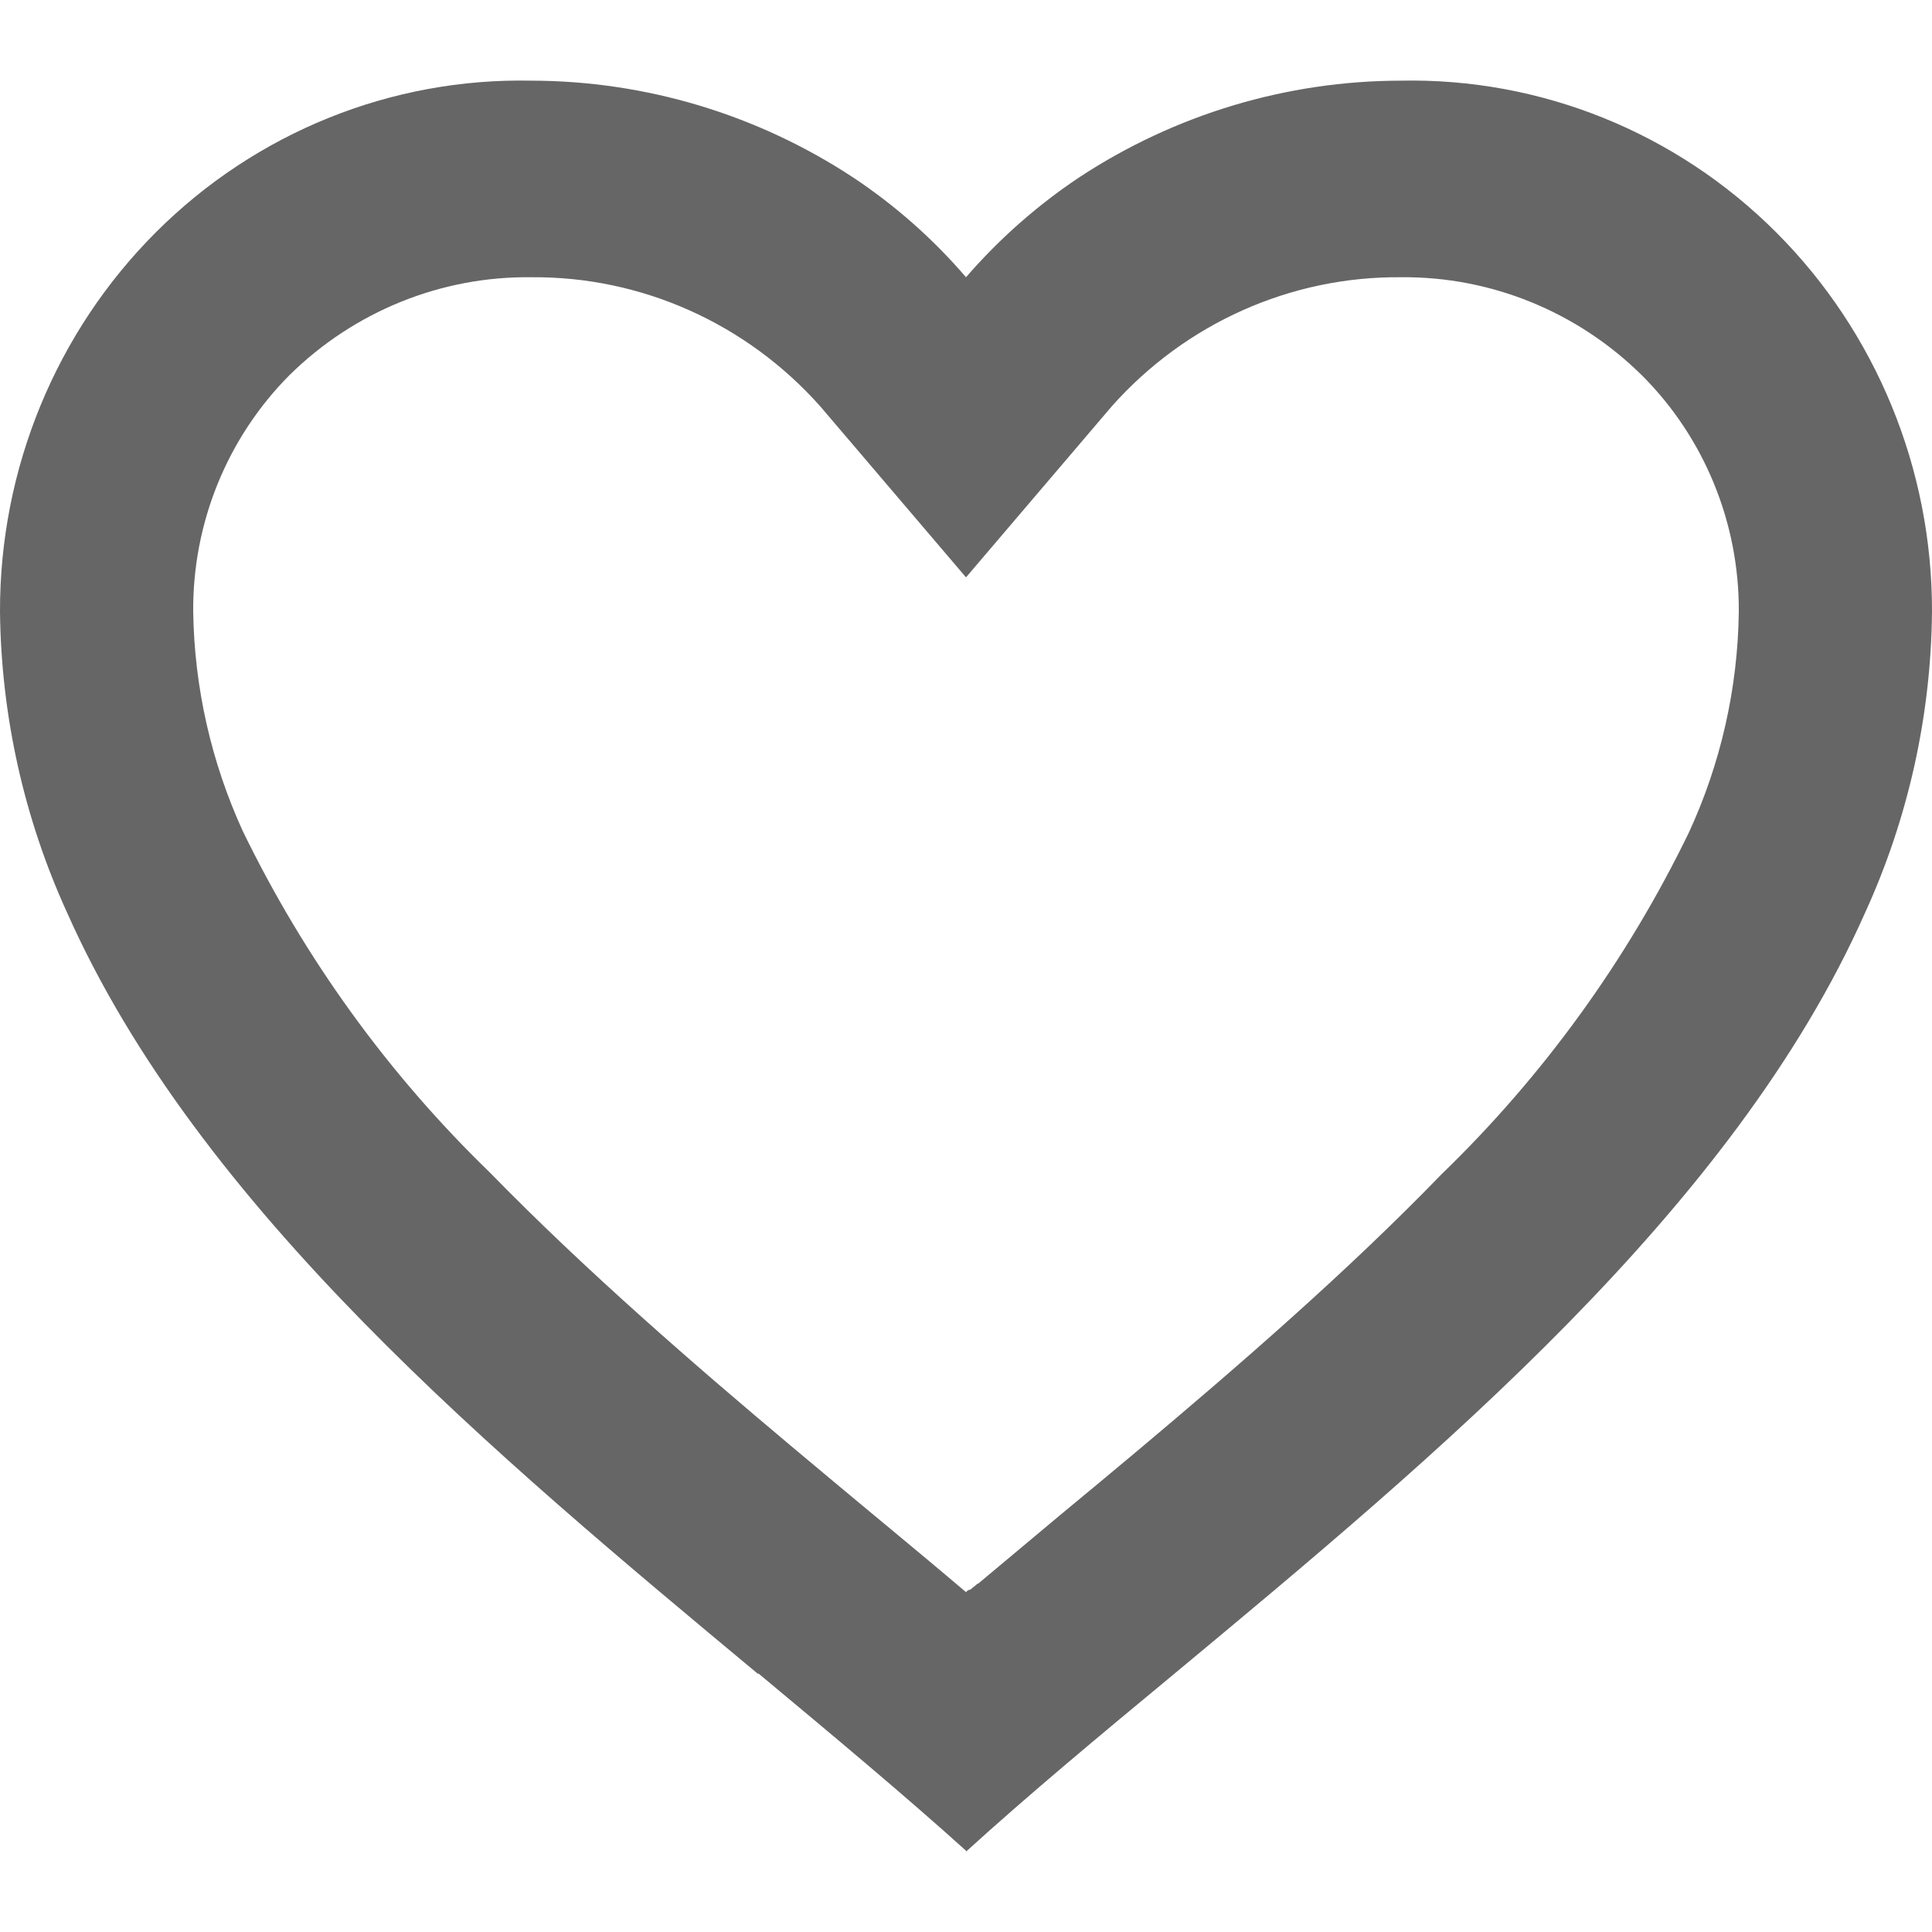
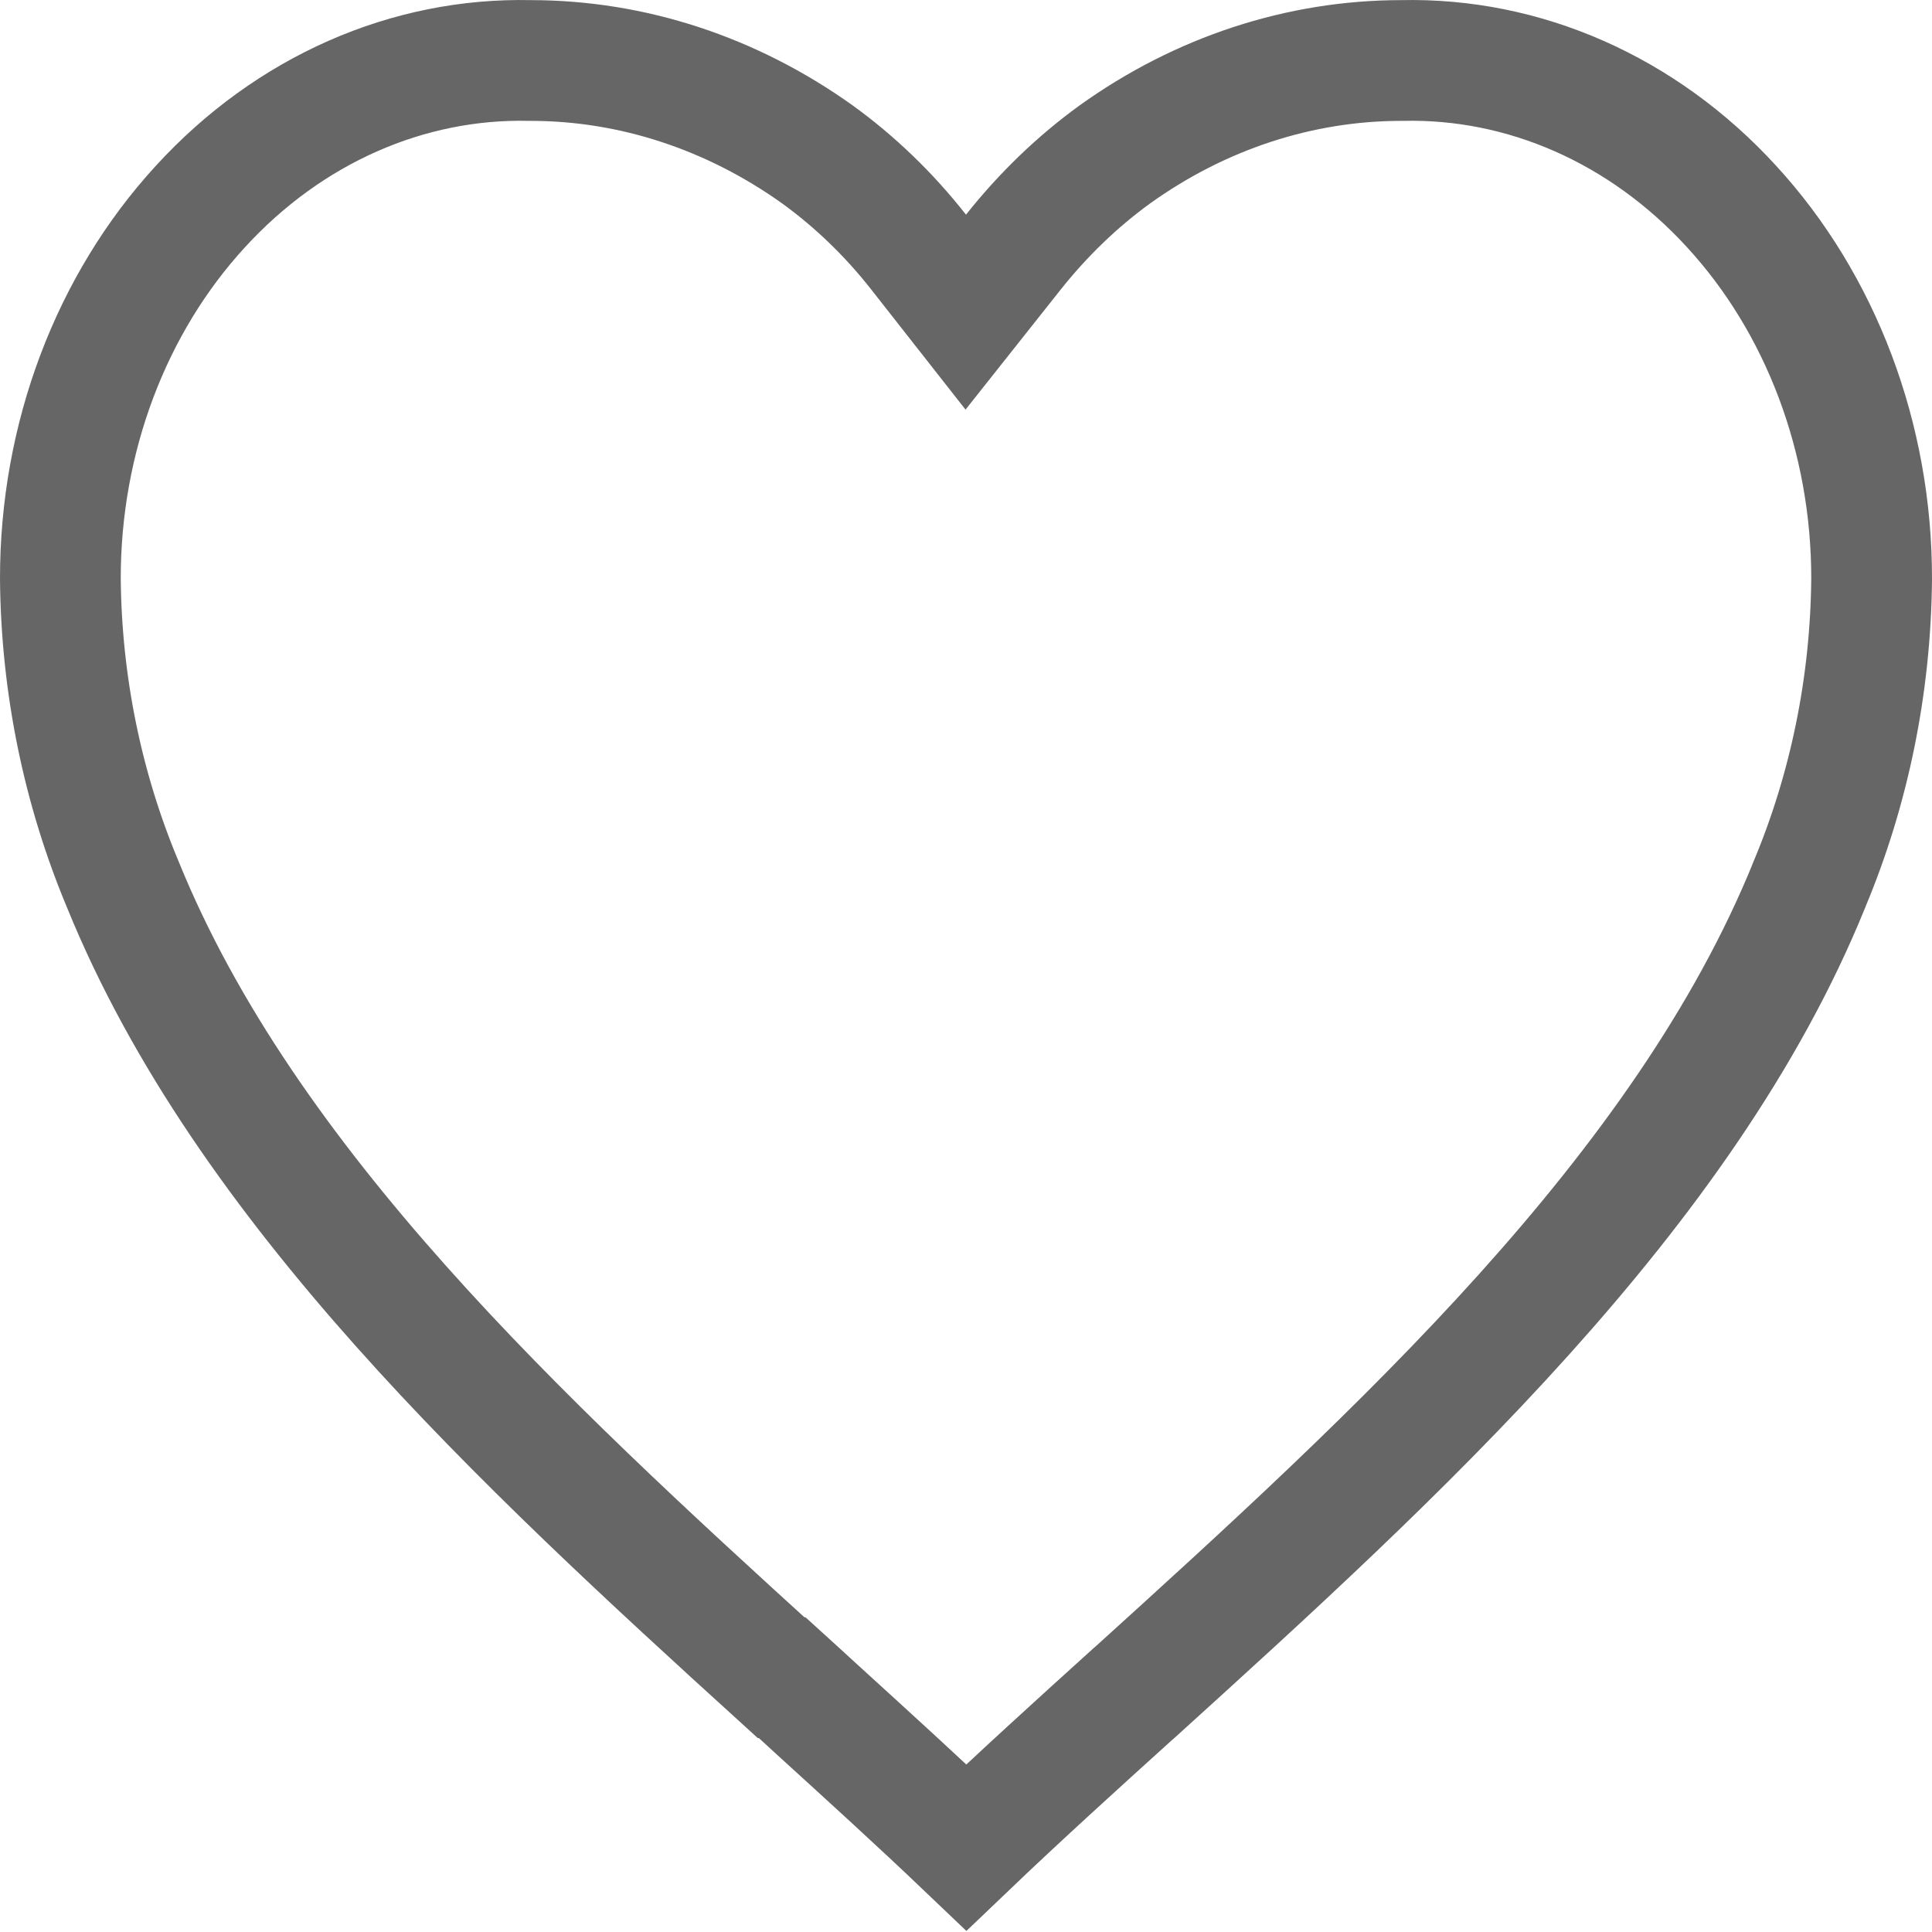
- <svg xmlns="http://www.w3.org/2000/svg" width="12" height="12" viewBox="0 0 12 12" fill="none">
-   <path d="M6 11.495C5.613 11.146 5.176 10.782 4.713 10.396H4.707C3.078 9.04 1.232 7.505 0.416 5.667C0.149 5.082 0.007 4.445 6.84357e-06 3.799C-0.002 2.913 0.347 2.064 0.968 1.443C1.589 0.822 2.43 0.483 3.3 0.501C4.008 0.502 4.702 0.71 5.297 1.101C5.558 1.274 5.795 1.483 6 1.722C6.206 1.484 6.443 1.275 6.704 1.101C7.299 0.71 7.992 0.502 8.7 0.501C9.57 0.483 10.411 0.822 11.032 1.443C11.653 2.064 12.002 2.913 12 3.799C11.994 4.446 11.852 5.084 11.584 5.67C10.768 7.508 8.923 9.042 7.294 10.396L7.288 10.401C6.824 10.785 6.388 11.148 6.001 11.5L6 11.495ZM3.3 1.722C2.741 1.715 2.202 1.933 1.8 2.328C1.413 2.716 1.196 3.246 1.2 3.799C1.207 4.27 1.312 4.733 1.507 5.16C1.892 5.953 2.411 6.671 3.041 7.281C3.636 7.891 4.32 8.483 4.912 8.98C5.075 9.117 5.242 9.256 5.409 9.395L5.514 9.482C5.674 9.615 5.84 9.753 6 9.889L6.008 9.881L6.011 9.878H6.015L6.02 9.874H6.023H6.026L6.037 9.865L6.062 9.845L6.066 9.841L6.073 9.836H6.076L6.082 9.831L6.48 9.498L6.584 9.411C6.753 9.271 6.92 9.133 7.084 8.995C7.675 8.498 8.36 7.907 8.954 7.293C9.584 6.684 10.104 5.966 10.489 5.173C10.688 4.743 10.794 4.275 10.8 3.799C10.803 3.248 10.586 2.719 10.2 2.333C9.799 1.936 9.26 1.716 8.7 1.722C8.017 1.716 7.364 2.008 6.906 2.523L6 3.586L5.094 2.523C4.636 2.008 3.983 1.716 3.3 1.722Z" fill="#666666" />
+ <svg xmlns="http://www.w3.org/2000/svg" width="16" height="16" viewBox="0 0 16 16" fill="none">
+   <path d="M9.381 14.03C8.9 14.465 8.434 14.888 8.003 15.3C7.611 14.926 7.189 14.542 6.754 14.146C6.71 14.105 6.665 14.065 6.621 14.024L6.478 13.894H6.469C4.316 11.937 2.032 9.82 1.018 7.327L1.018 7.327L1.016 7.322C0.685 6.532 0.508 5.671 0.5 4.796C0.498 3.626 0.921 2.514 1.66 1.71C2.396 0.906 3.381 0.478 4.389 0.501L4.389 0.501L4.399 0.501C5.236 0.502 6.059 0.771 6.771 1.28C7.08 1.504 7.362 1.775 7.607 2.087L7.998 2.585L8.392 2.088C8.639 1.777 8.921 1.505 9.231 1.28C9.942 0.77 10.765 0.502 11.601 0.501V0.501L11.611 0.501C12.619 0.478 13.604 0.906 14.34 1.71C15.079 2.514 15.502 3.626 15.5 4.796C15.492 5.672 15.316 6.535 14.984 7.326L14.984 7.326L14.982 7.332C13.946 9.879 11.585 12.033 9.391 14.022L9.385 14.027L9.385 14.027L9.381 14.03Z" stroke="#666666" />
</svg>
